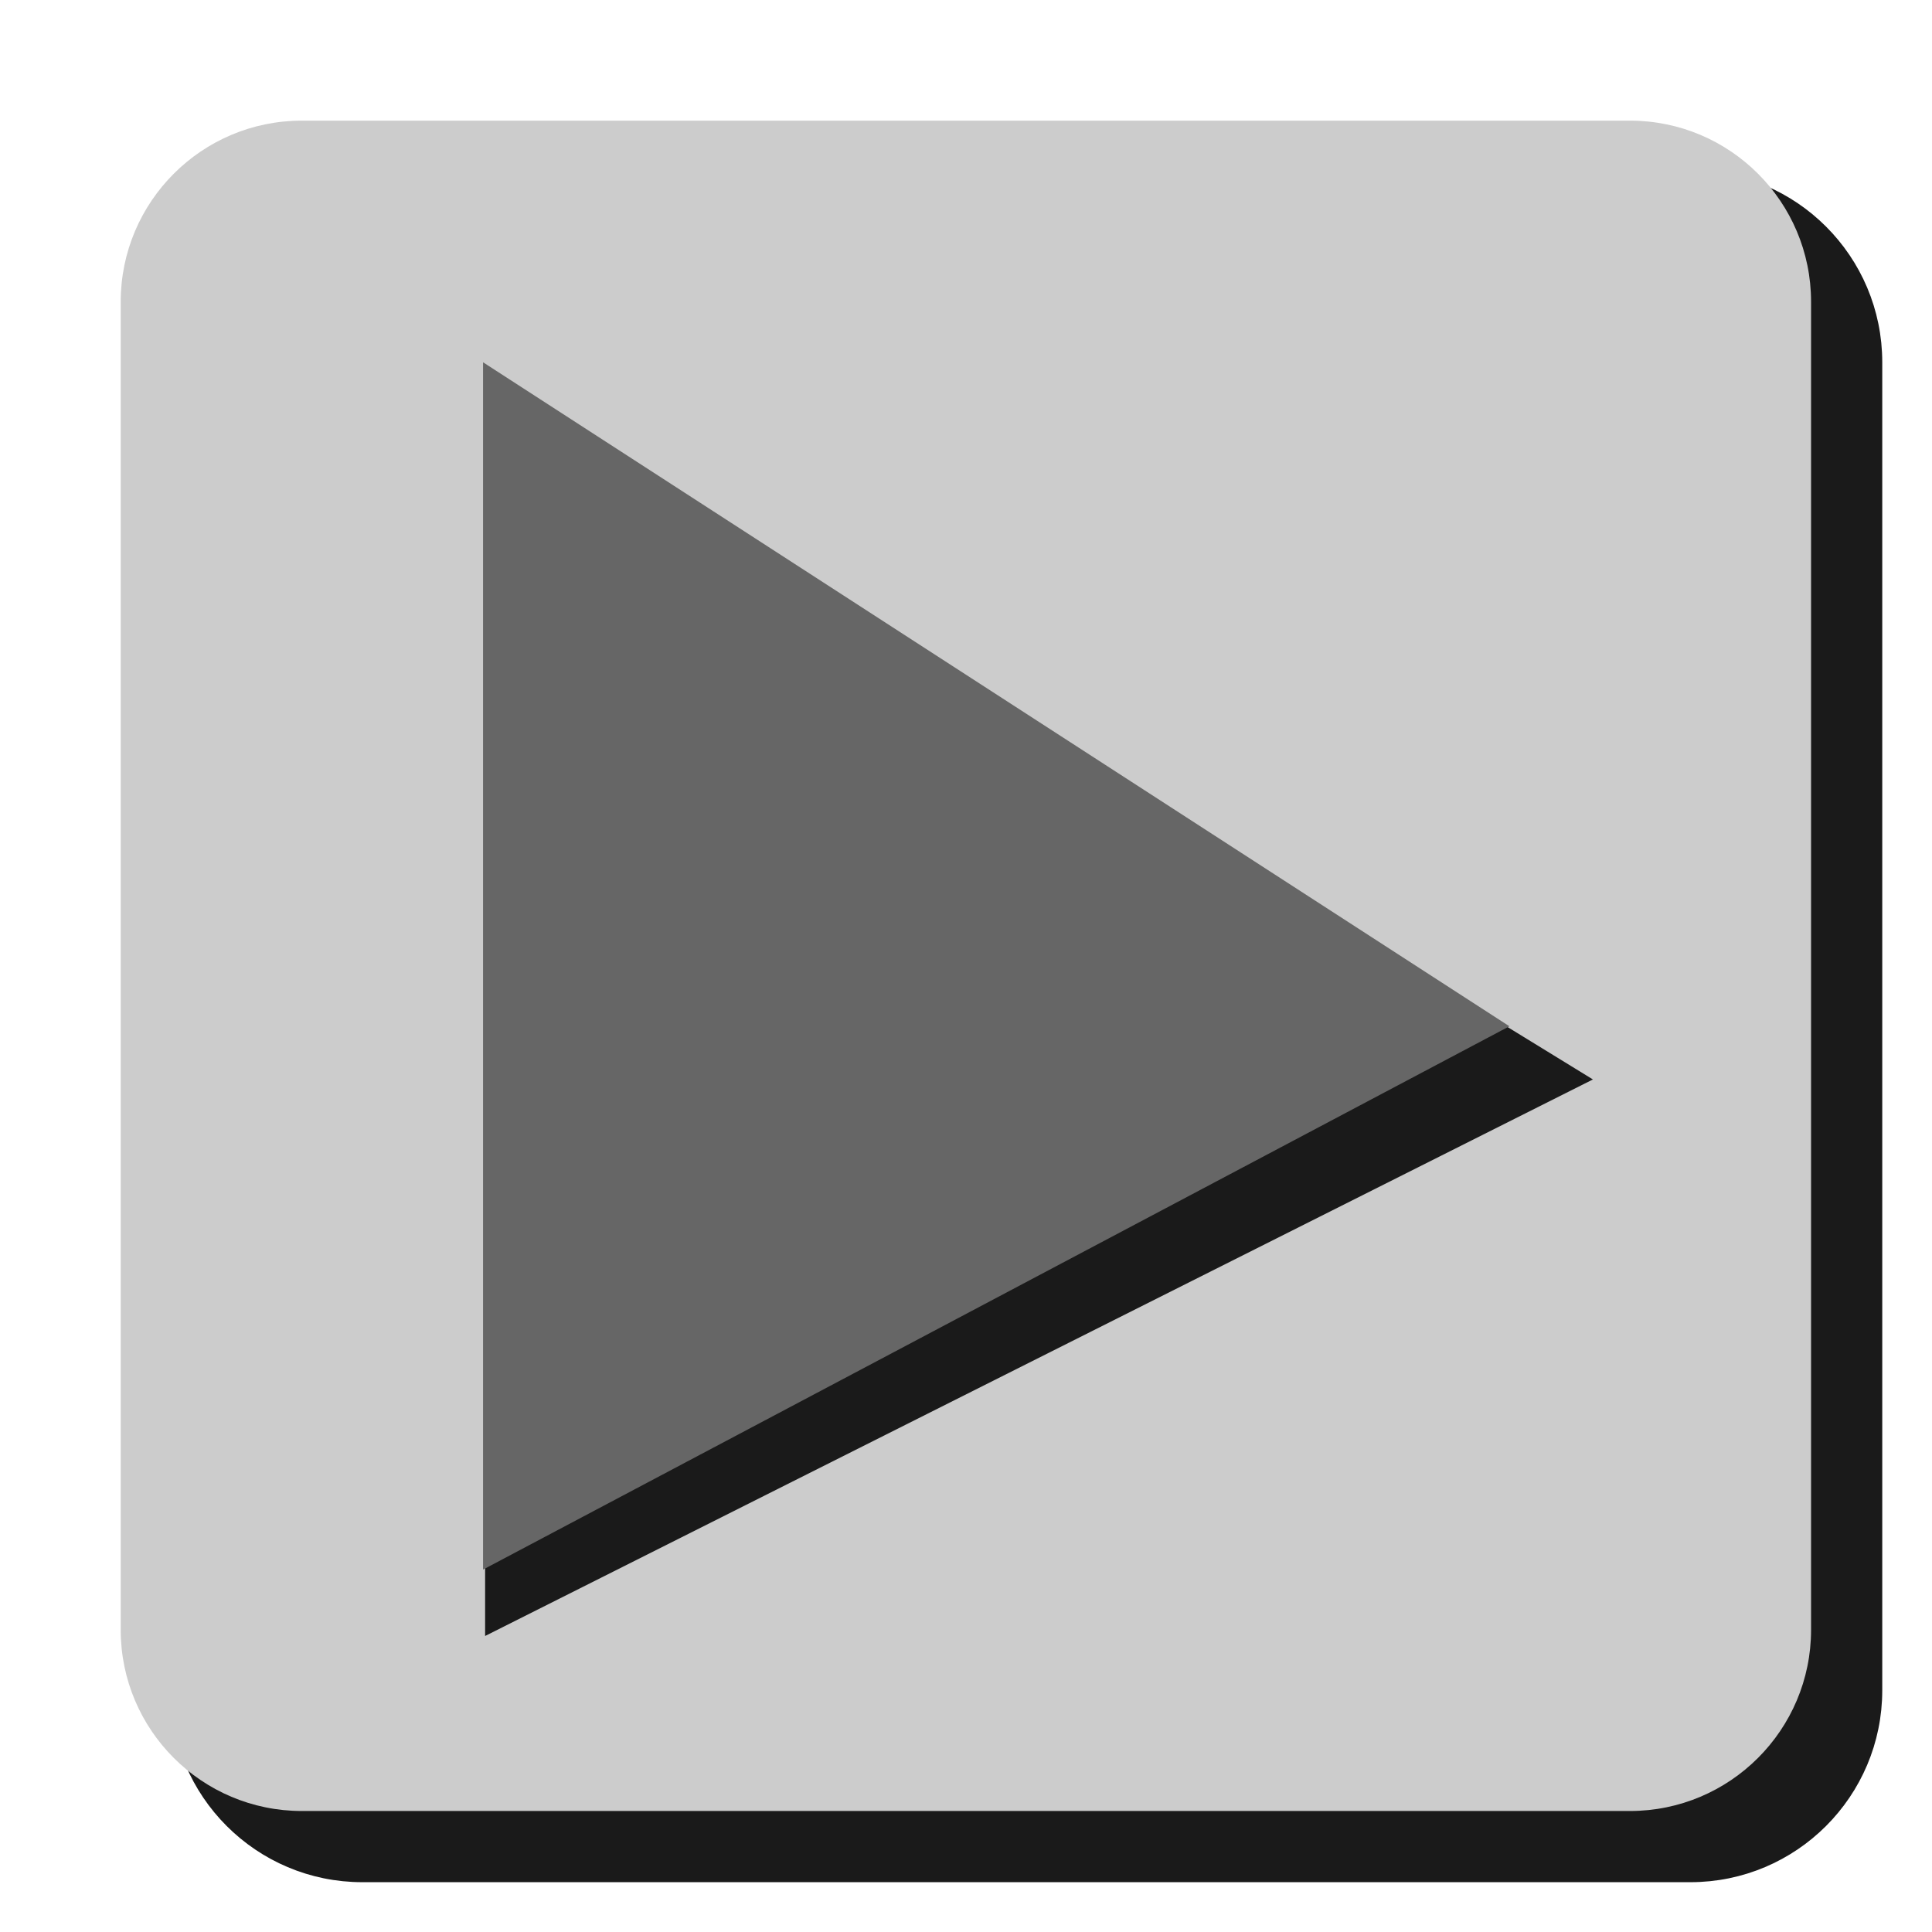
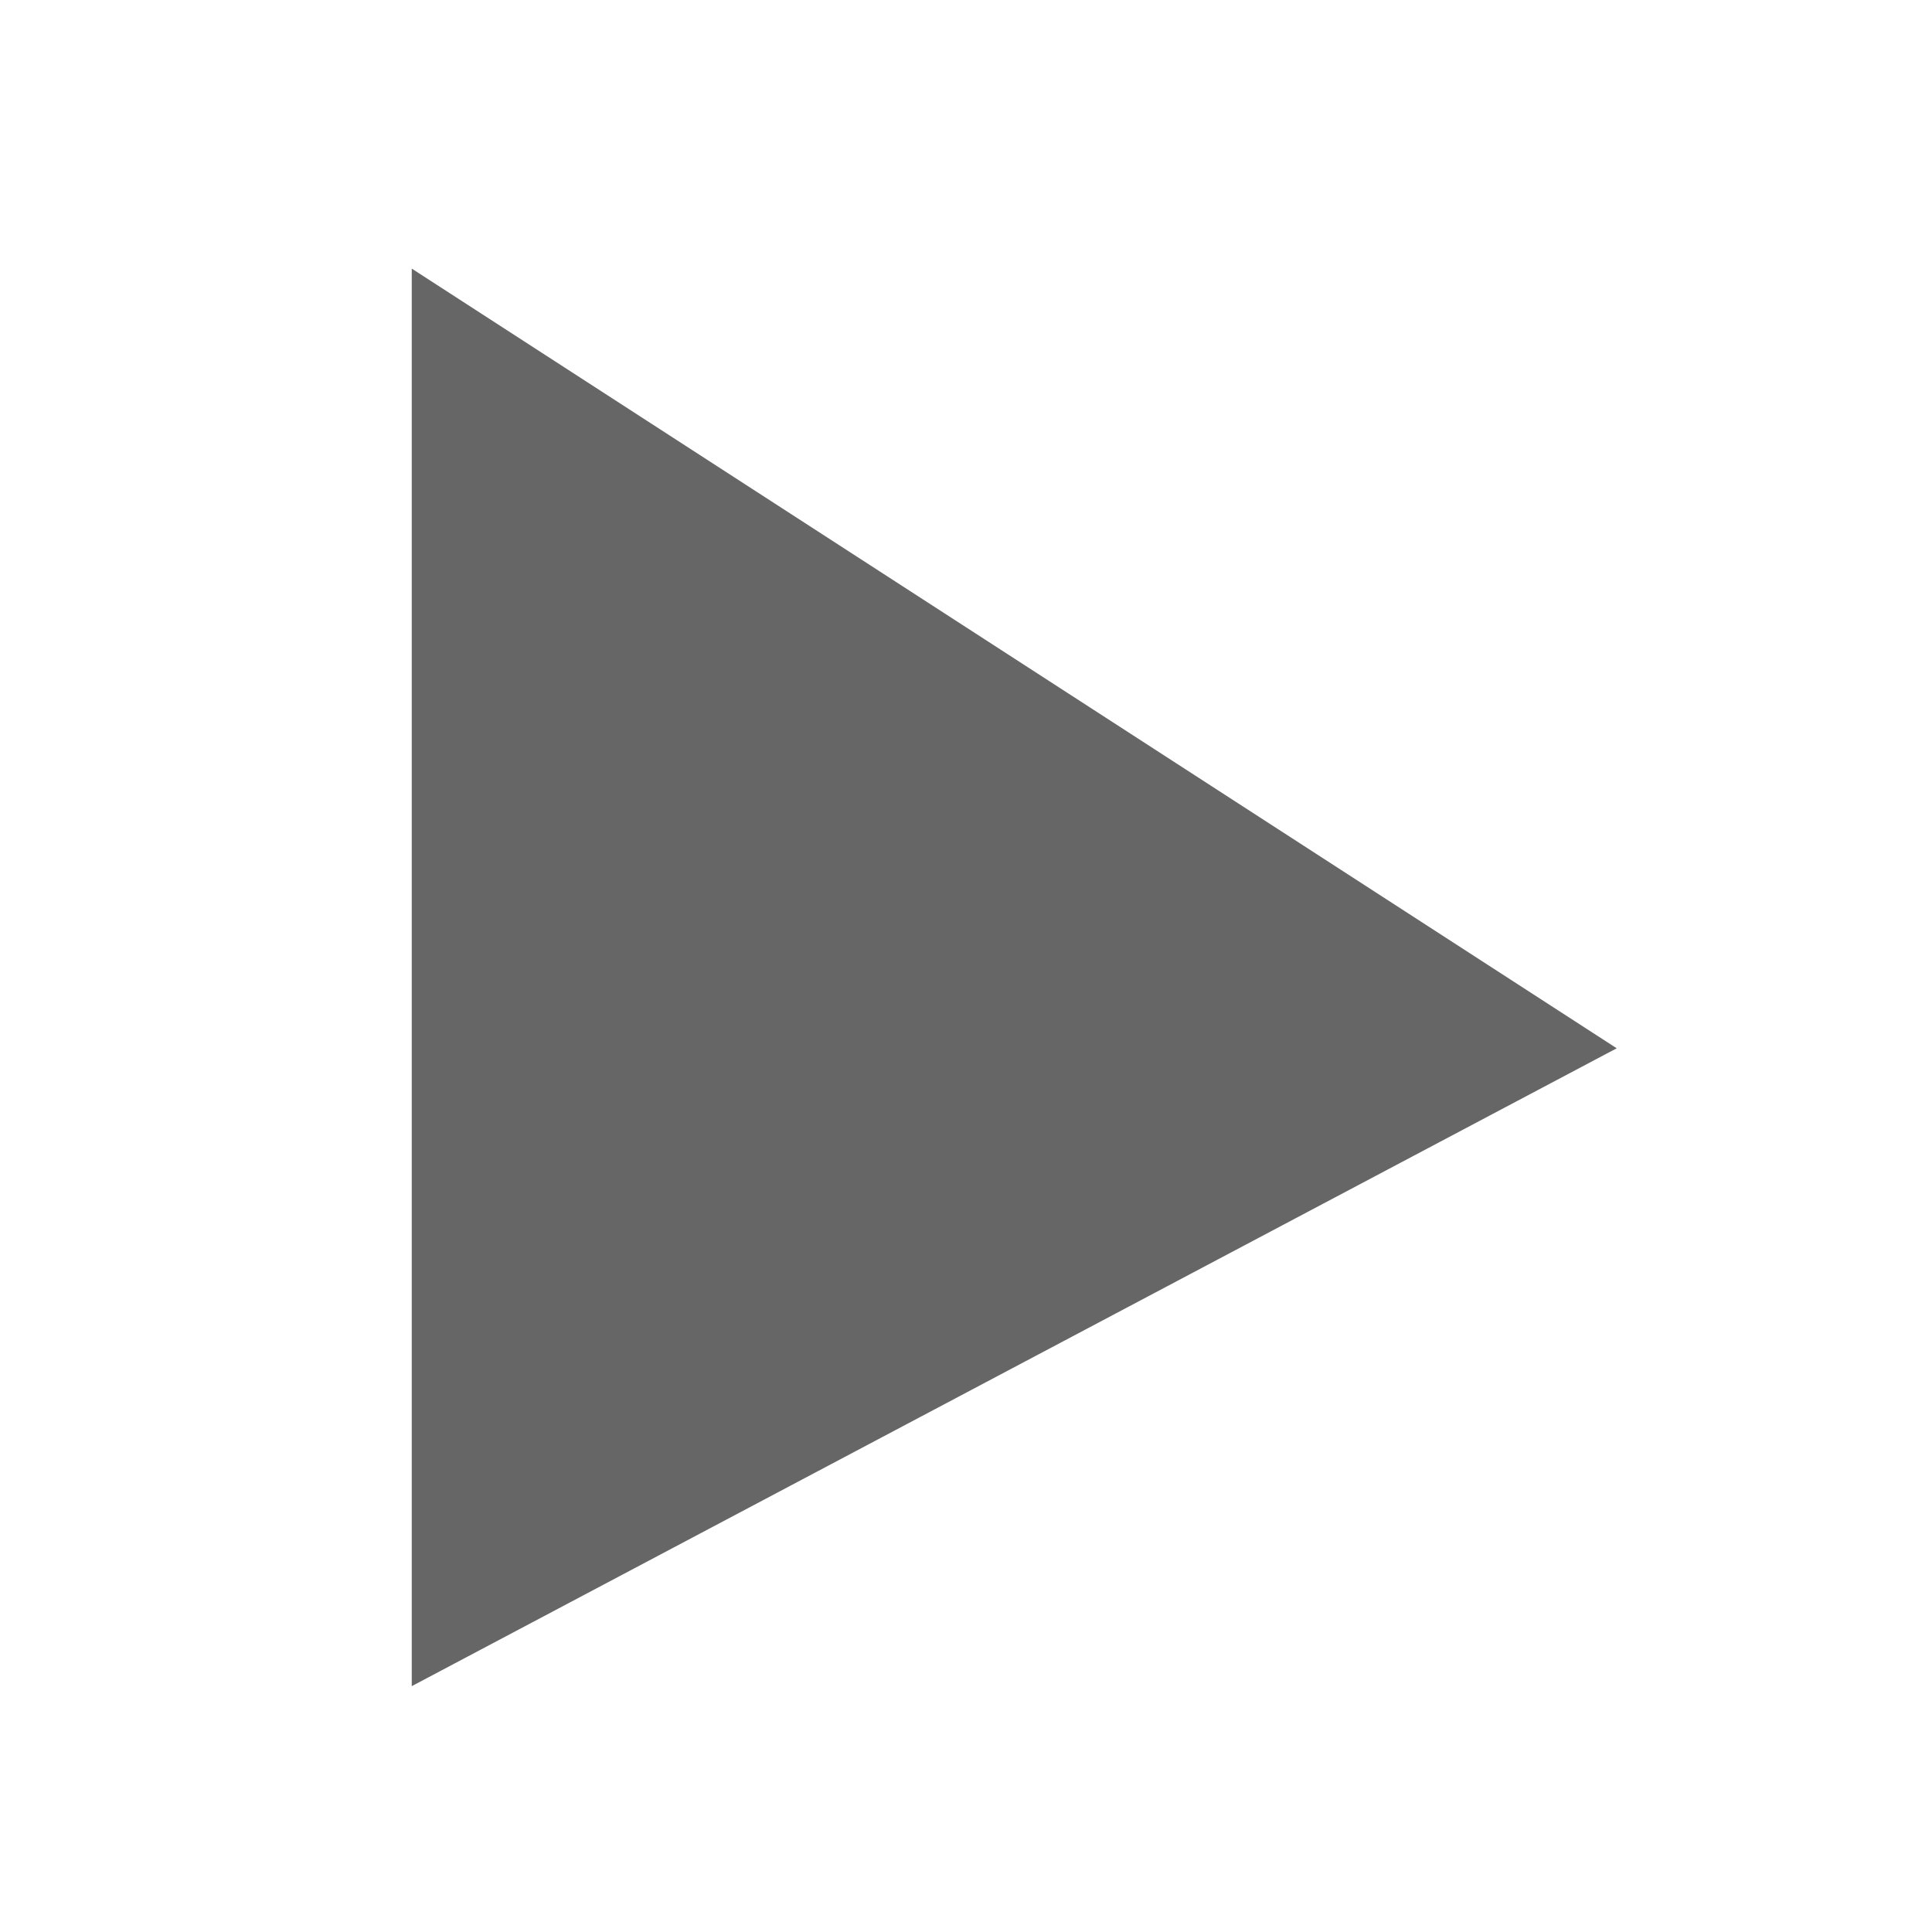
- <svg xmlns="http://www.w3.org/2000/svg" width="32" height="32" viewBox="0 0 8.467 8.467" version="1.1" id="svg8">
-   <defs id="defs2" />
-   <g id="layer1" transform="translate(0,-288.5333)" style="display:inline">
-     <rect style="color:#000000;display:inline;overflow:visible;visibility:visible;opacity:1;fill:#1a1a1a;fill-opacity:1;fill-rule:nonzero;stroke:#1a1a1a;stroke-width:0.094;stroke-linecap:round;stroke-linejoin:miter;stroke-miterlimit:4;stroke-dasharray:none;stroke-dashoffset:0;stroke-opacity:1;marker:none;enable-background:accumulate" id="rect9-2" width="7.408" height="7.408" x="0.794" y="289.327" ry="0.794" />
-     <rect style="color:#000000;display:inline;overflow:visible;visibility:visible;opacity:1;fill:#cccccc;fill-opacity:1;fill-rule:nonzero;stroke:none;stroke-width:0.094;stroke-linecap:round;stroke-linejoin:miter;stroke-miterlimit:4;stroke-dasharray:none;stroke-dashoffset:0;stroke-opacity:1;marker:none;enable-background:accumulate" id="rect9" width="7.408" height="7.408" x="0.529" y="289.062" ry="0.794" />
-     <path style="display:inline;fill:#1a1a1a;fill-rule:evenodd;stroke:none;stroke-width:0.278px;stroke-linecap:butt;stroke-linejoin:miter;stroke-opacity:1" d="m 2.126,290.283 4.855,2.981 -4.855,2.439 z" id="path14-5" />
-     <path style="fill:#666666;fill-rule:evenodd;stroke:none;stroke-width:0.265px;stroke-linecap:butt;stroke-linejoin:miter;stroke-opacity:1" d="m 2.117,290.121 4.498,2.91 -4.498,2.381 z" id="path14" />
-   </g>
+ <svg xmlns="http://www.w3.org/2000/svg" viewBox="0 0 32 32">
+   <path style="fill:#666666;fill-rule:evenodd;stroke:none;stroke-width:0.265px;stroke-linecap:butt;stroke-linejoin:miter;stroke-opacity:1" d="M 6.82,4.449 26.778,17.363 6.82,27.928 Z" />
</svg>
